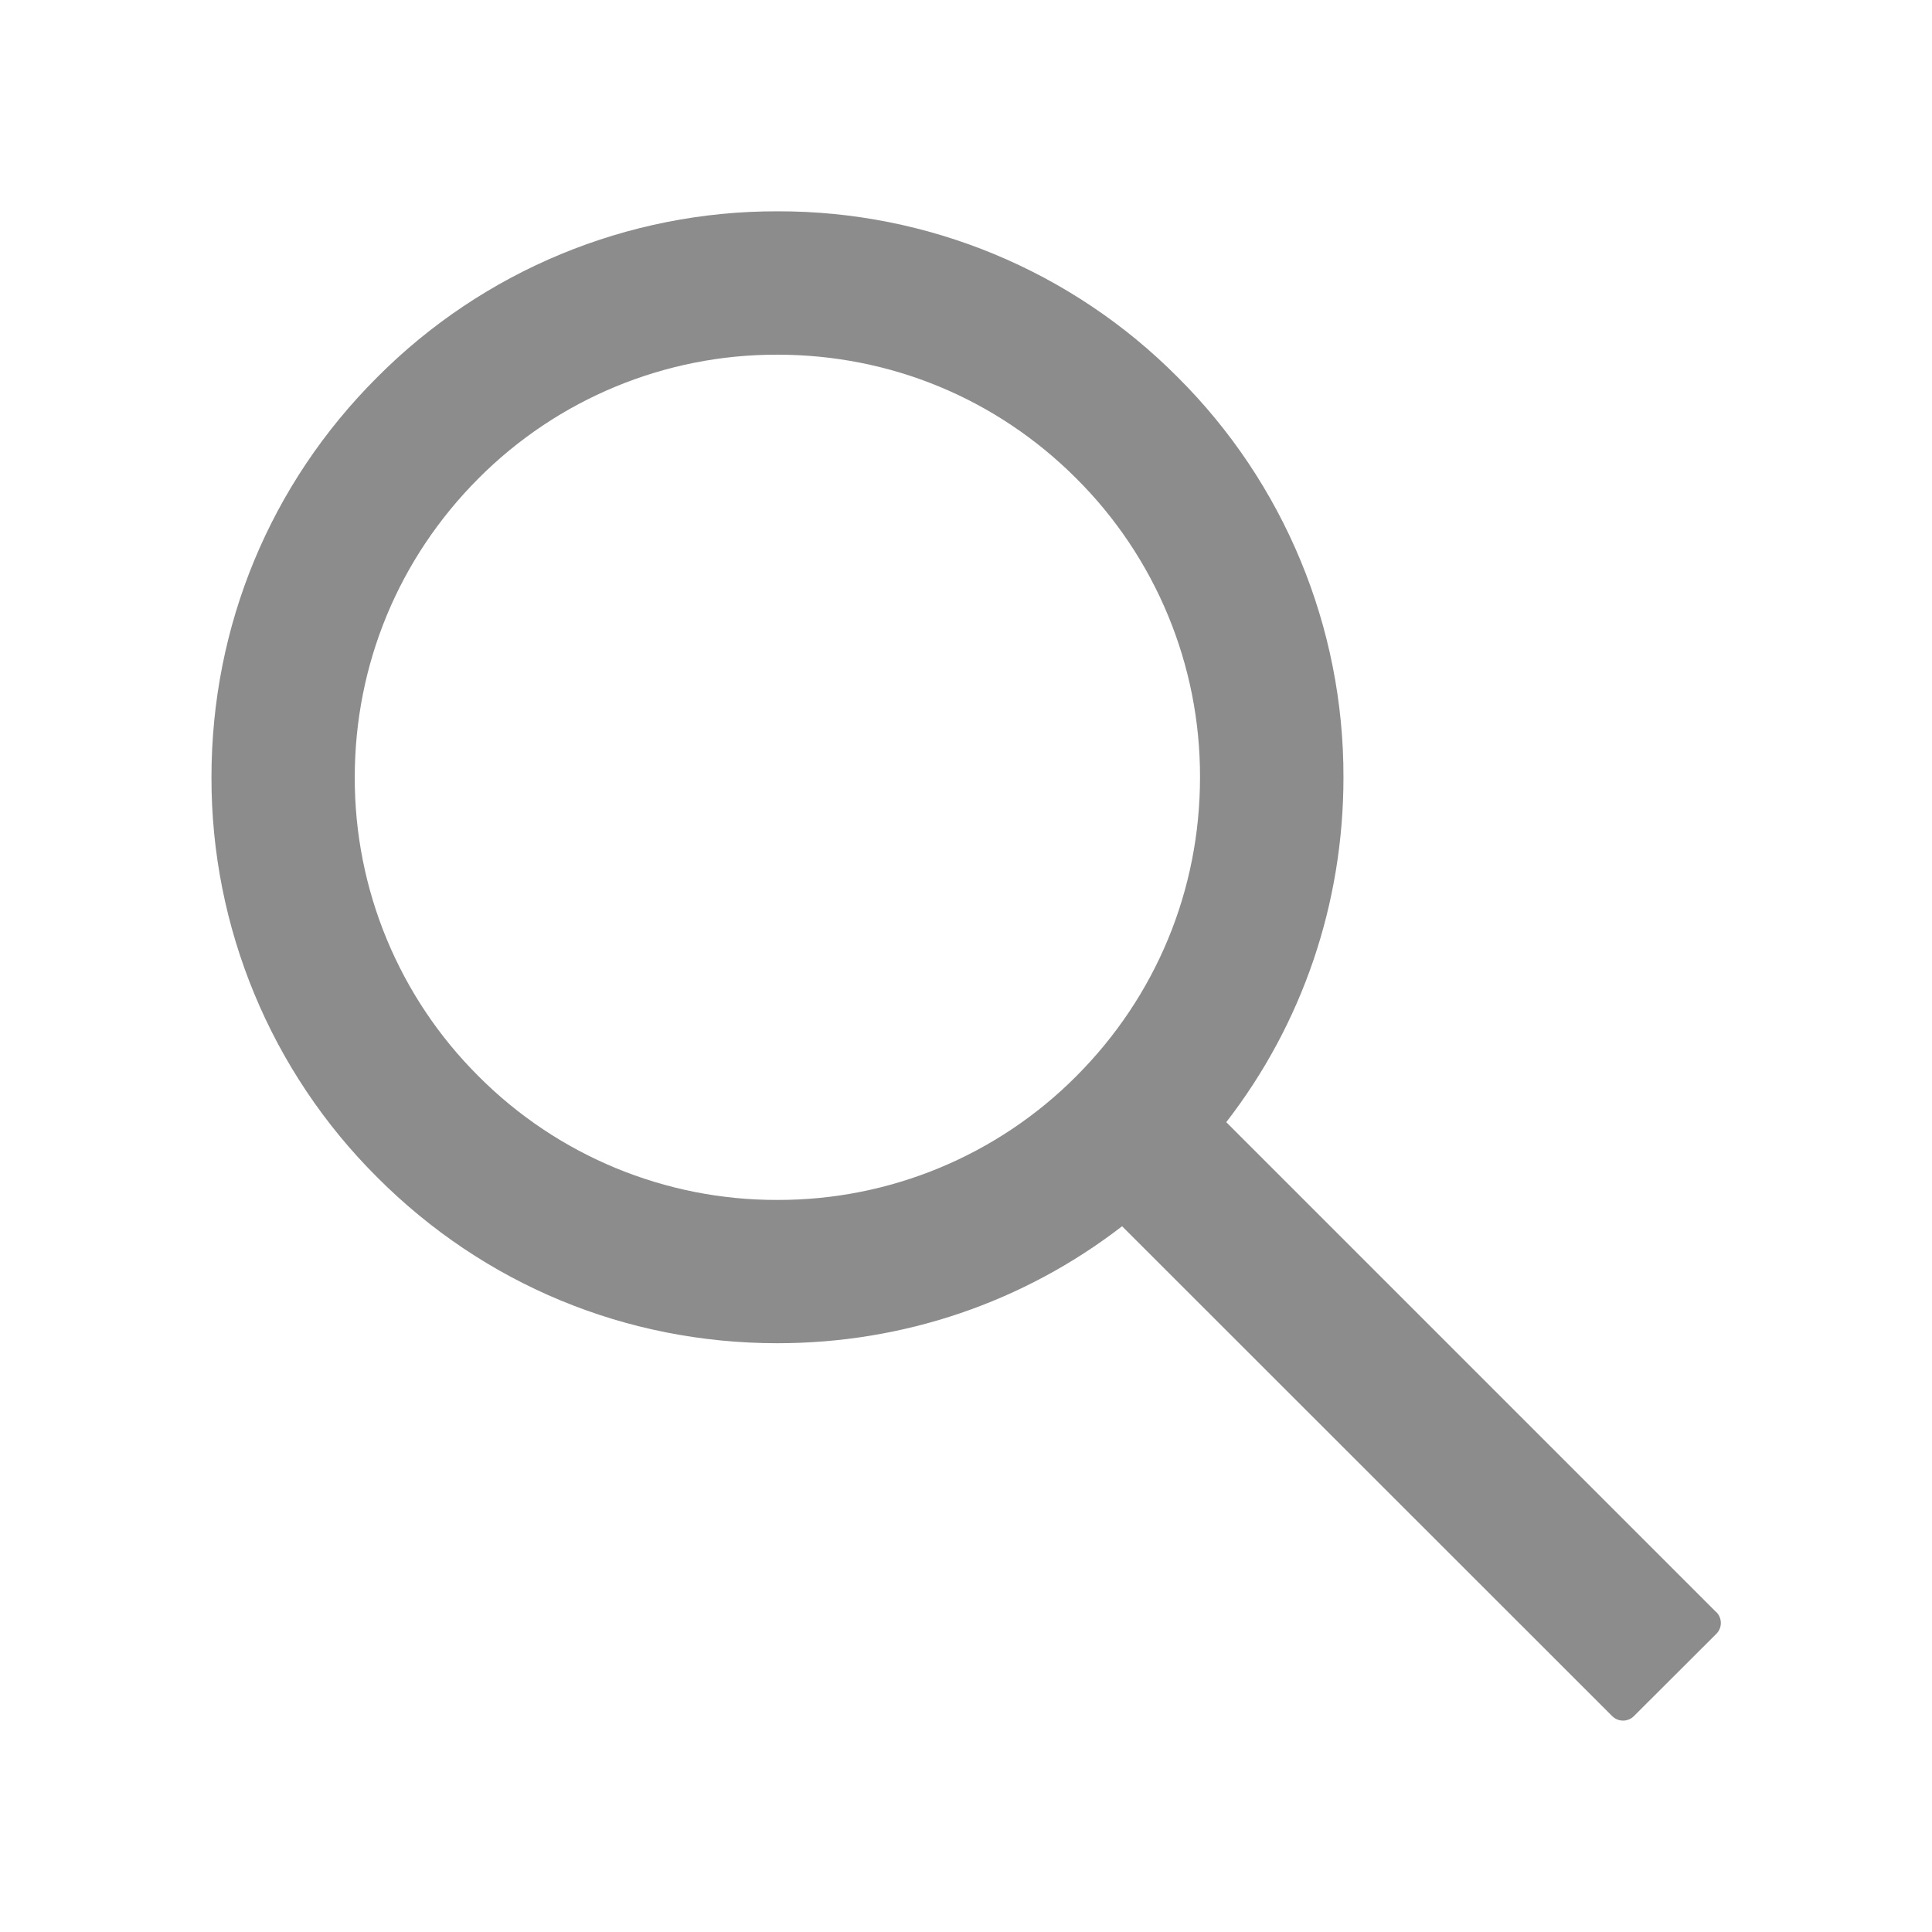
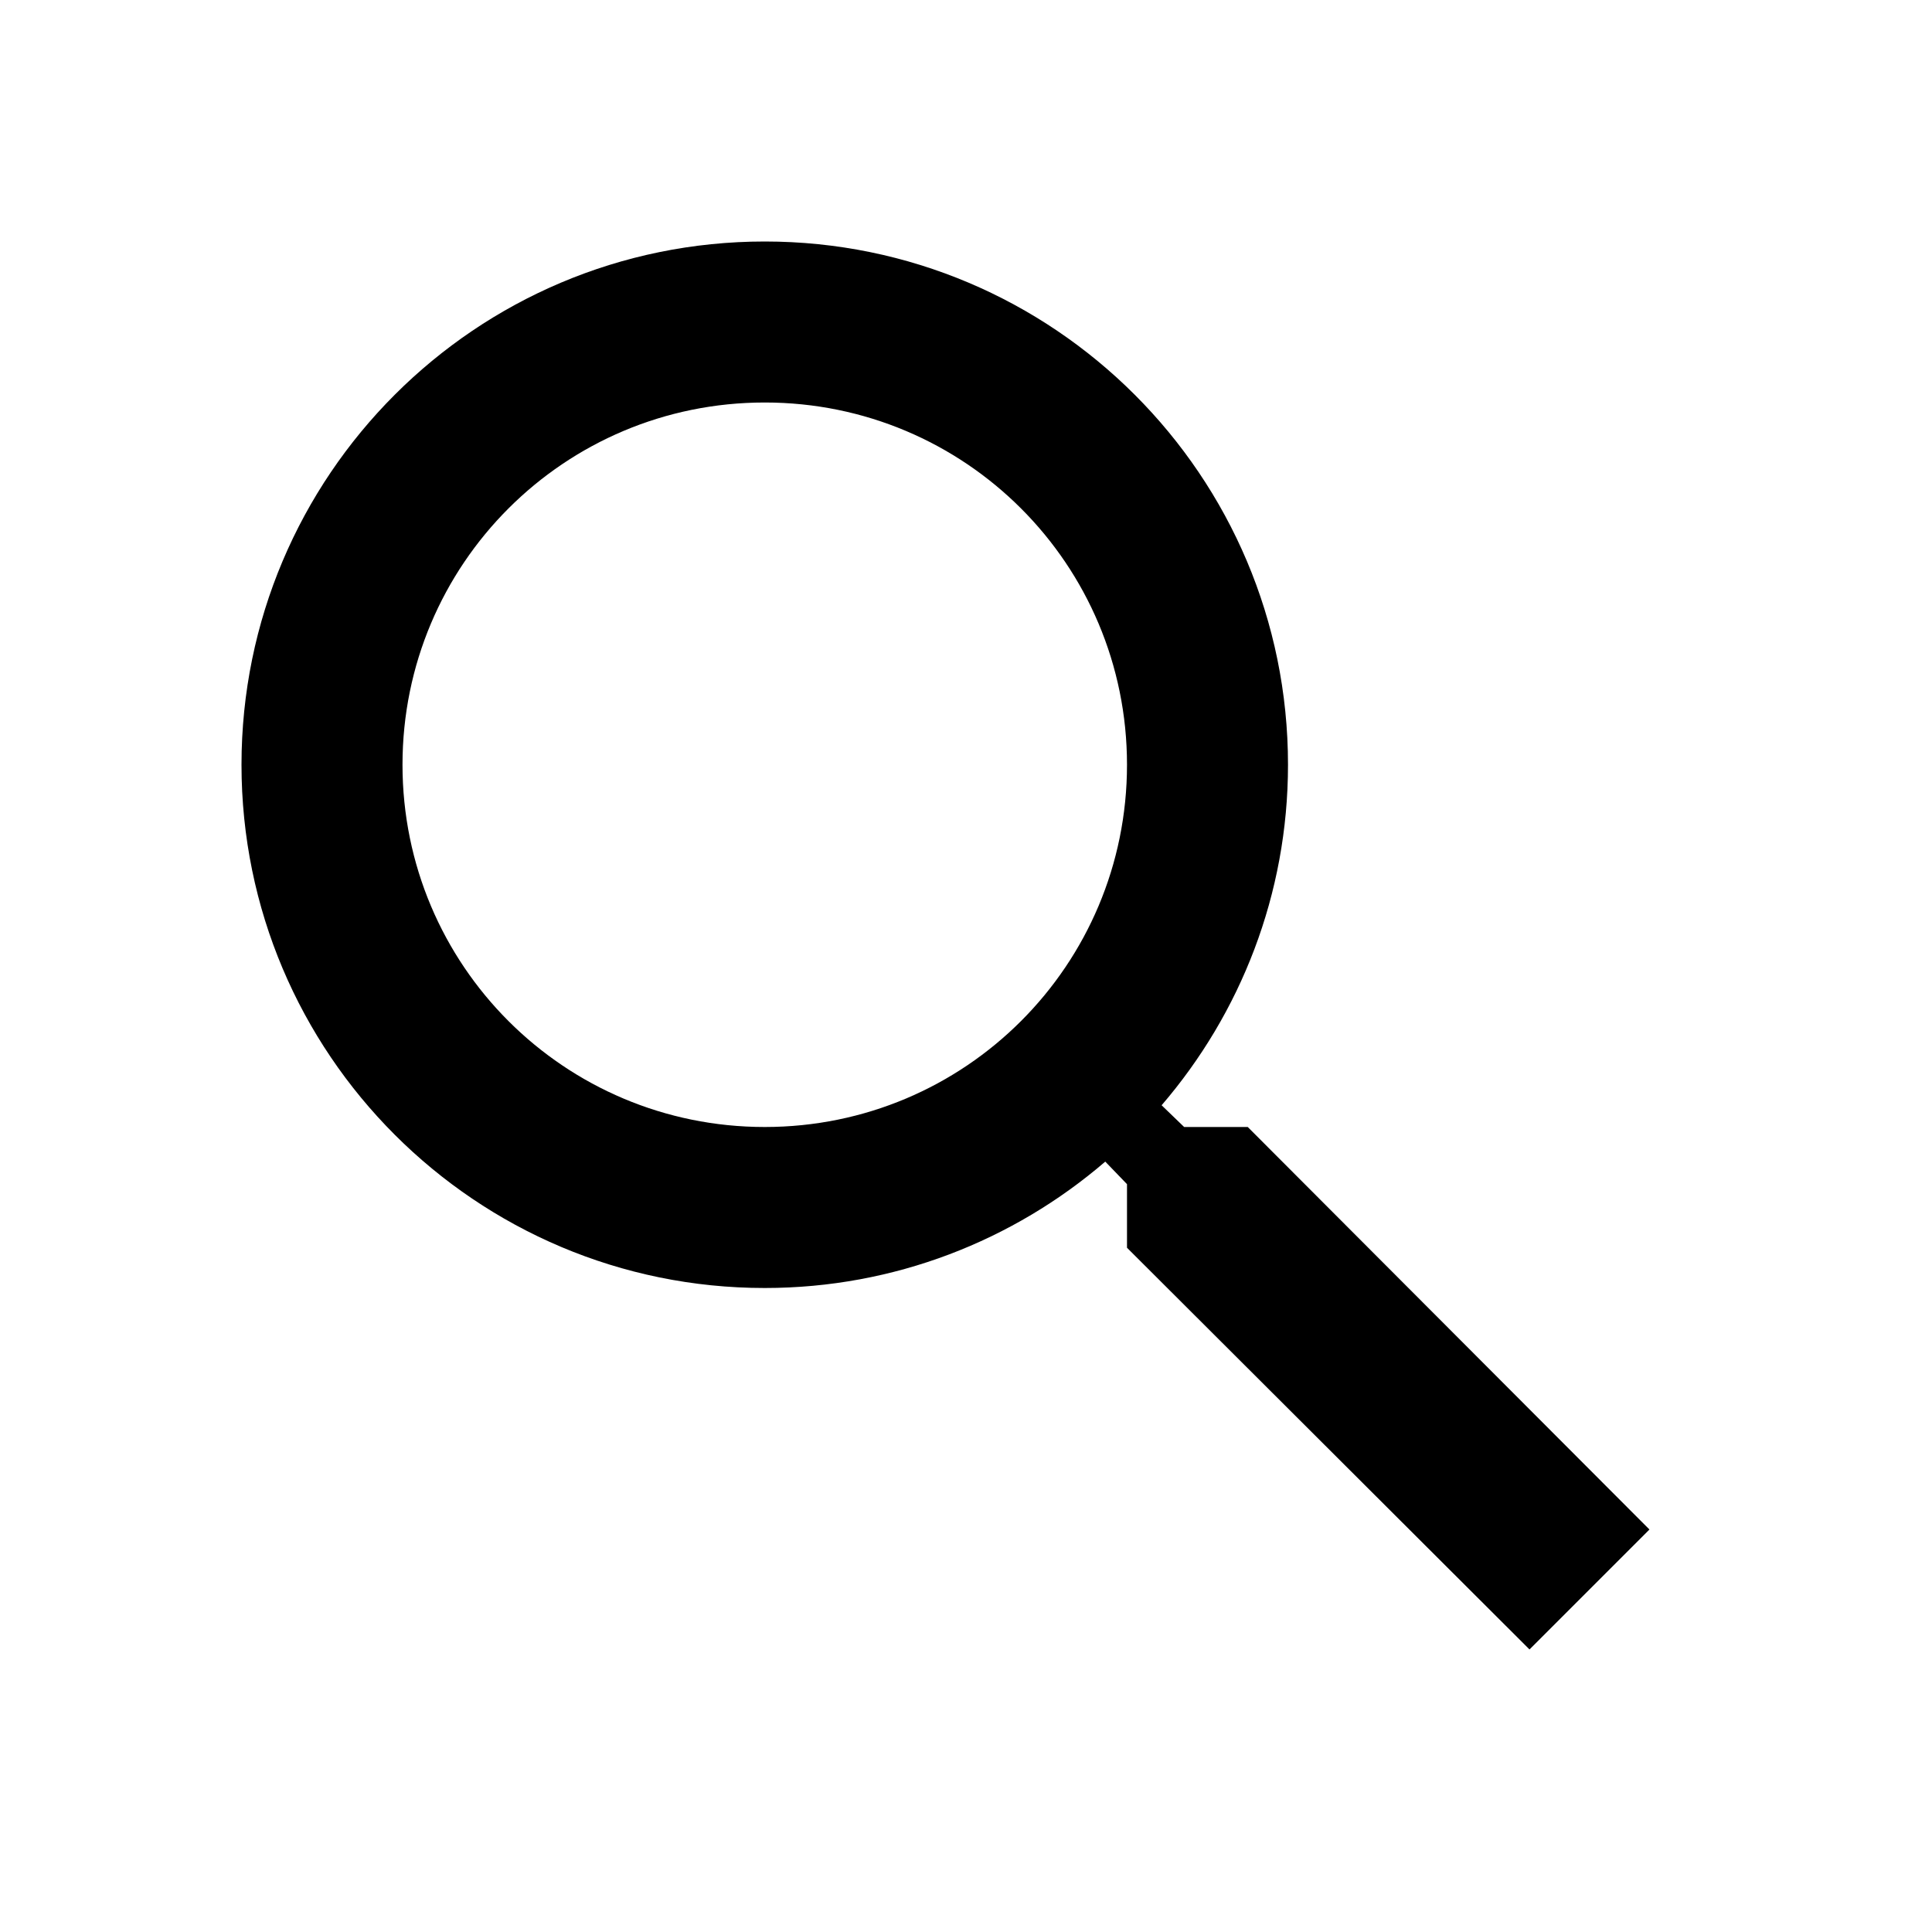
- <svg xmlns="http://www.w3.org/2000/svg" width="24" height="24" fill="none">
-   <path d="M21.32 20.027l-6.087-6.087c.945-1.22 1.456-2.714 1.456-4.284a6.99 6.99.0 0 0-2.06-4.971 6.98 6.98.0 0 0-4.971-2.06 6.99 6.99.0 0 0-4.971 2.06c-1.33 1.327-2.06 3.09-2.06 4.97a6.99 6.99.0 0 0 2.06 4.971c1.327 1.33 3.09 2.06 4.97 2.06 1.57.0 3.06-.51 4.282-1.453l6.087 6.084a.19.19.0 0 0 .062.042c.023.01.048.015.074.015s.05-.005.074-.015.044-.024.062-.042l1.022-1.02a.19.19.0 0 0 .042-.062c.01-.023.015-.048.015-.074s-.005-.05-.015-.074-.024-.044-.042-.062zm-7.95-6.658a5.22 5.22.0 0 1-3.713 1.537 5.22 5.22.0 0 1-3.713-1.537 5.22 5.22.0 0 1-1.537-3.713c0-1.402.546-2.72 1.537-3.713a5.22 5.22.0 0 1 3.713-1.537c1.402.0 2.72.544 3.713 1.537a5.22 5.22.0 0 1 1.537 3.713c0 1.402-.546 2.72-1.537 3.713z" fill="#8c8c8c" />
+ <svg xmlns="http://www.w3.org/2000/svg" height="24px" viewBox="0 0 24 24" width="24px" fill="#000000">
+   <path d="M0 0h24v24H0V0z" fill="none" />
+   <path d="M15.5 14h-.79l-.28-.27C15.41 12.59 16 11.11 16 9.5 16 5.91 13.09 3 9.5 3S3 5.91 3 9.5 5.91 16 9.5 16c1.61 0 3.09-.59 4.23-1.57l.27.28v.79l5 4.99L20.49 19l-4.99-5zm-6 0C7.01 14 5 11.99 5 9.5S7.01 5 9.5 5 14 7.01 14 9.5 11.99 14 9.5 14z" />
</svg>
